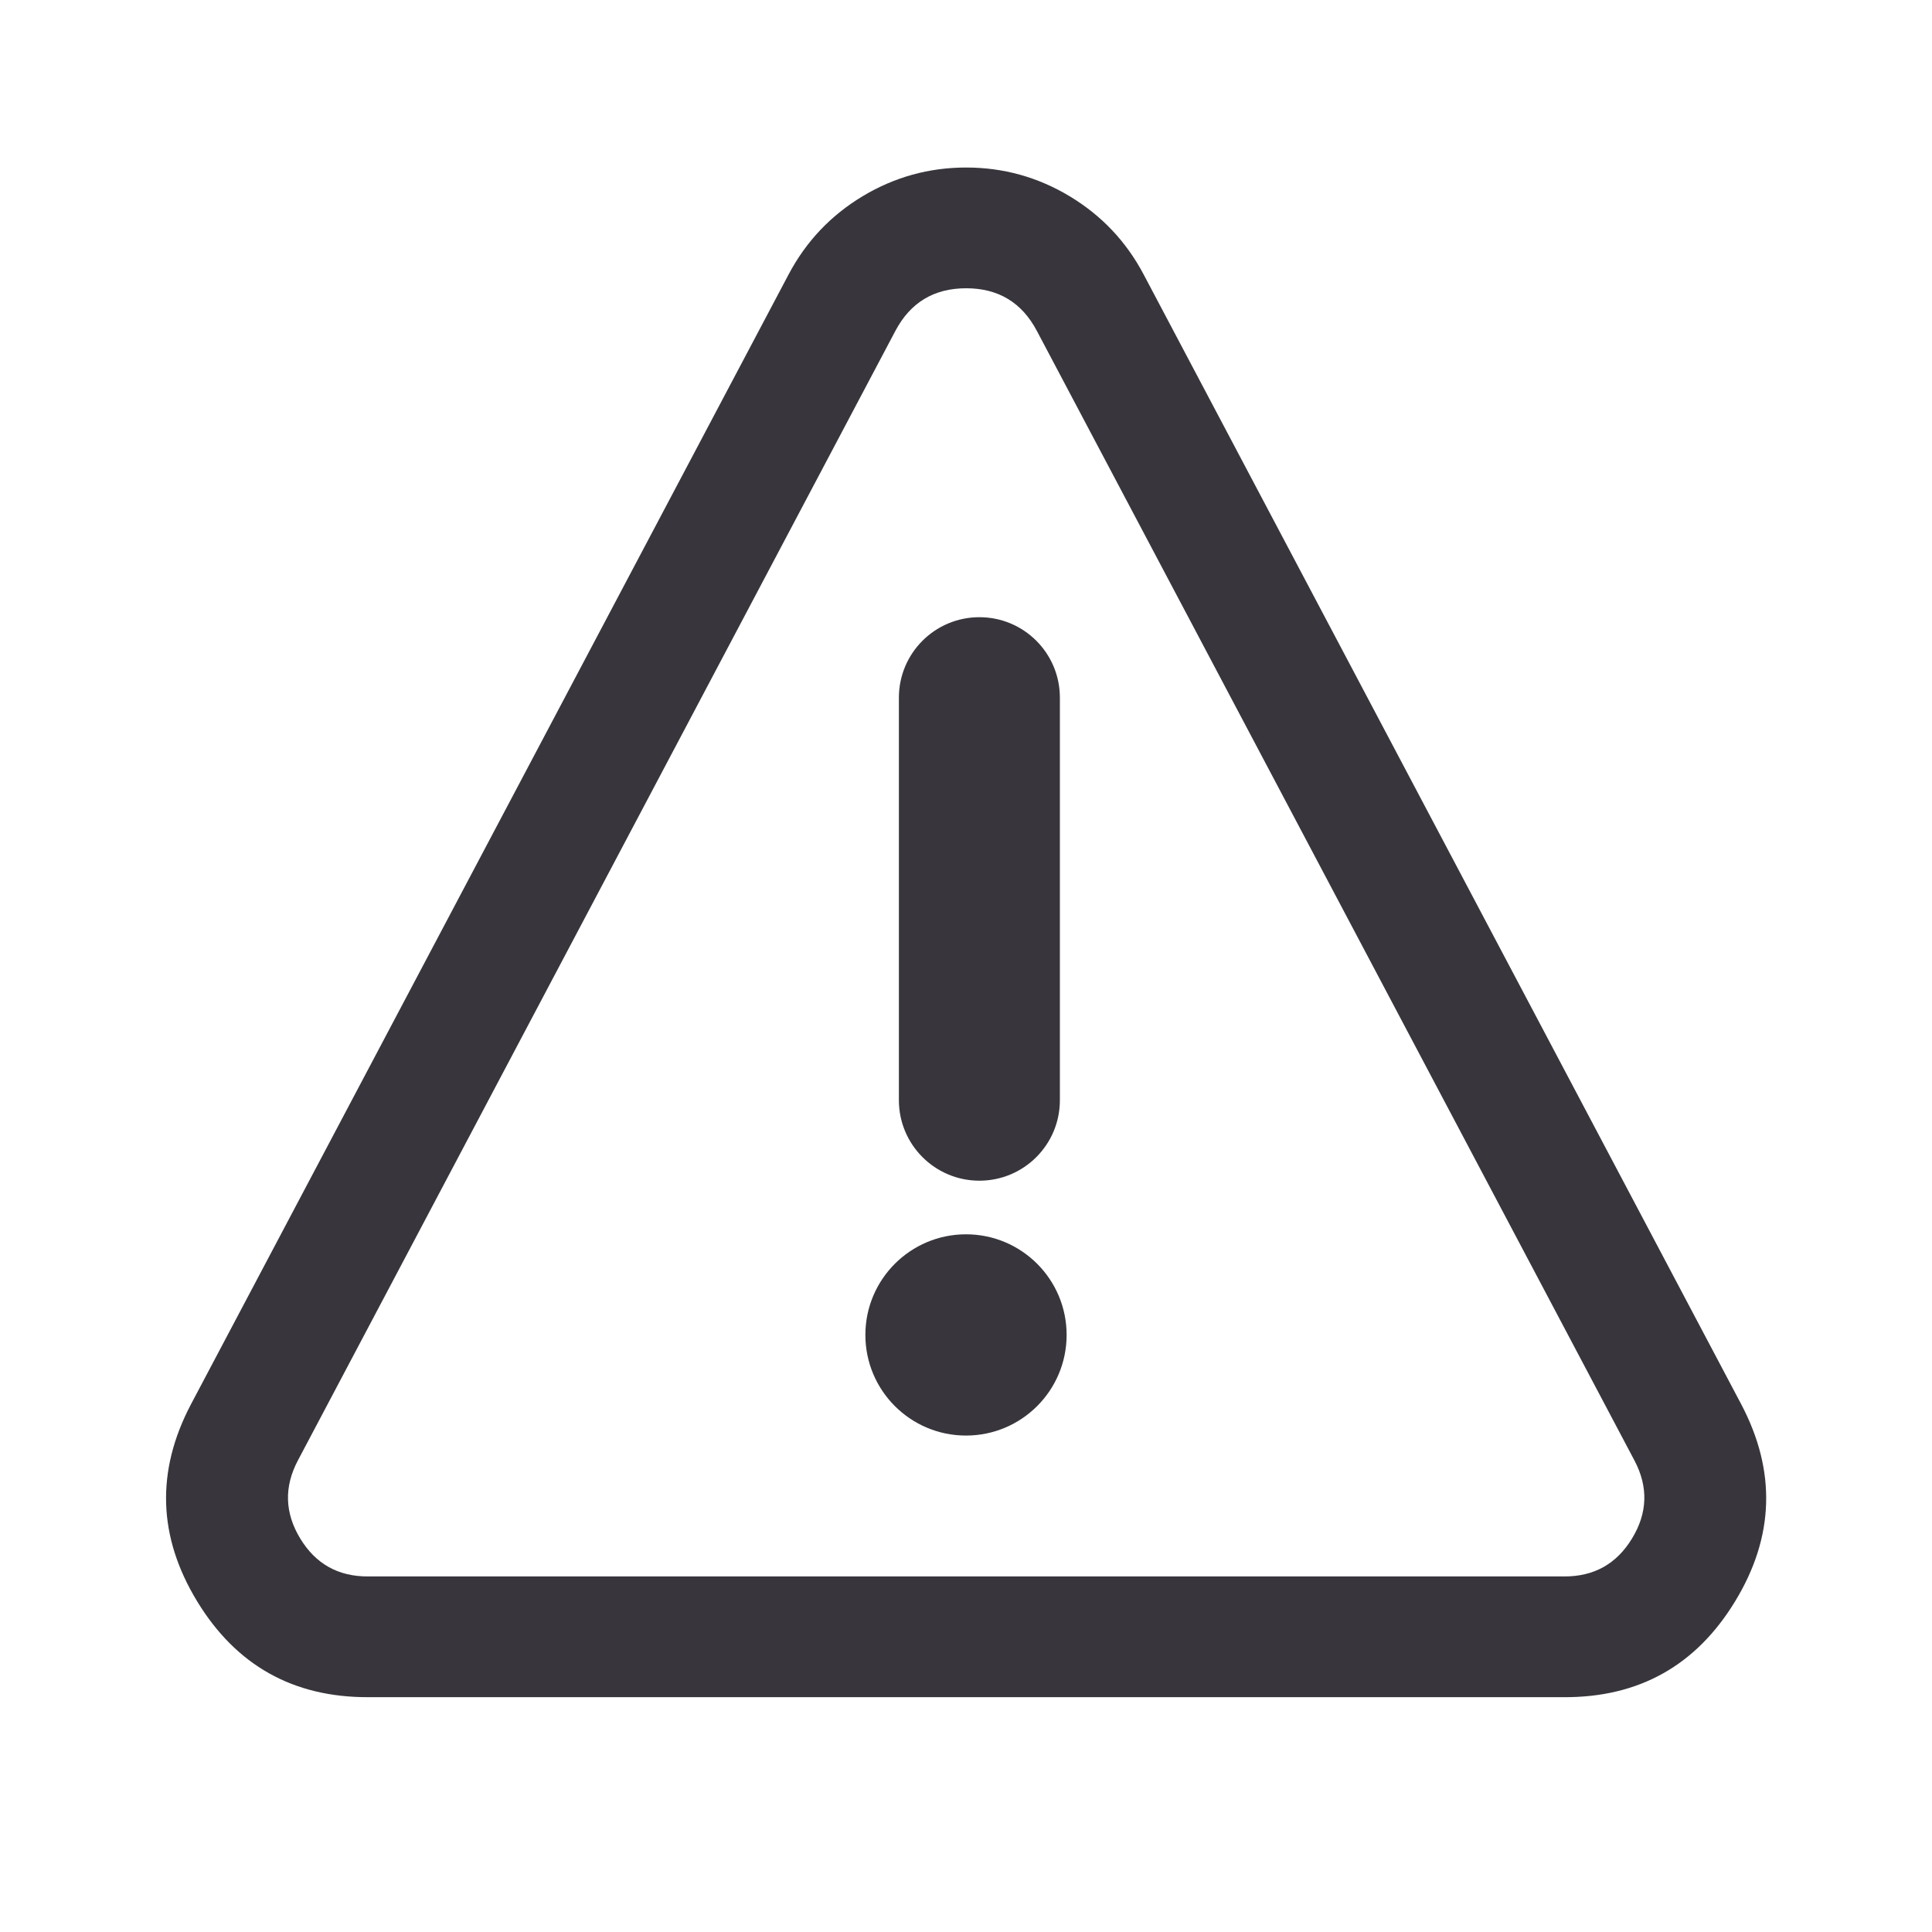
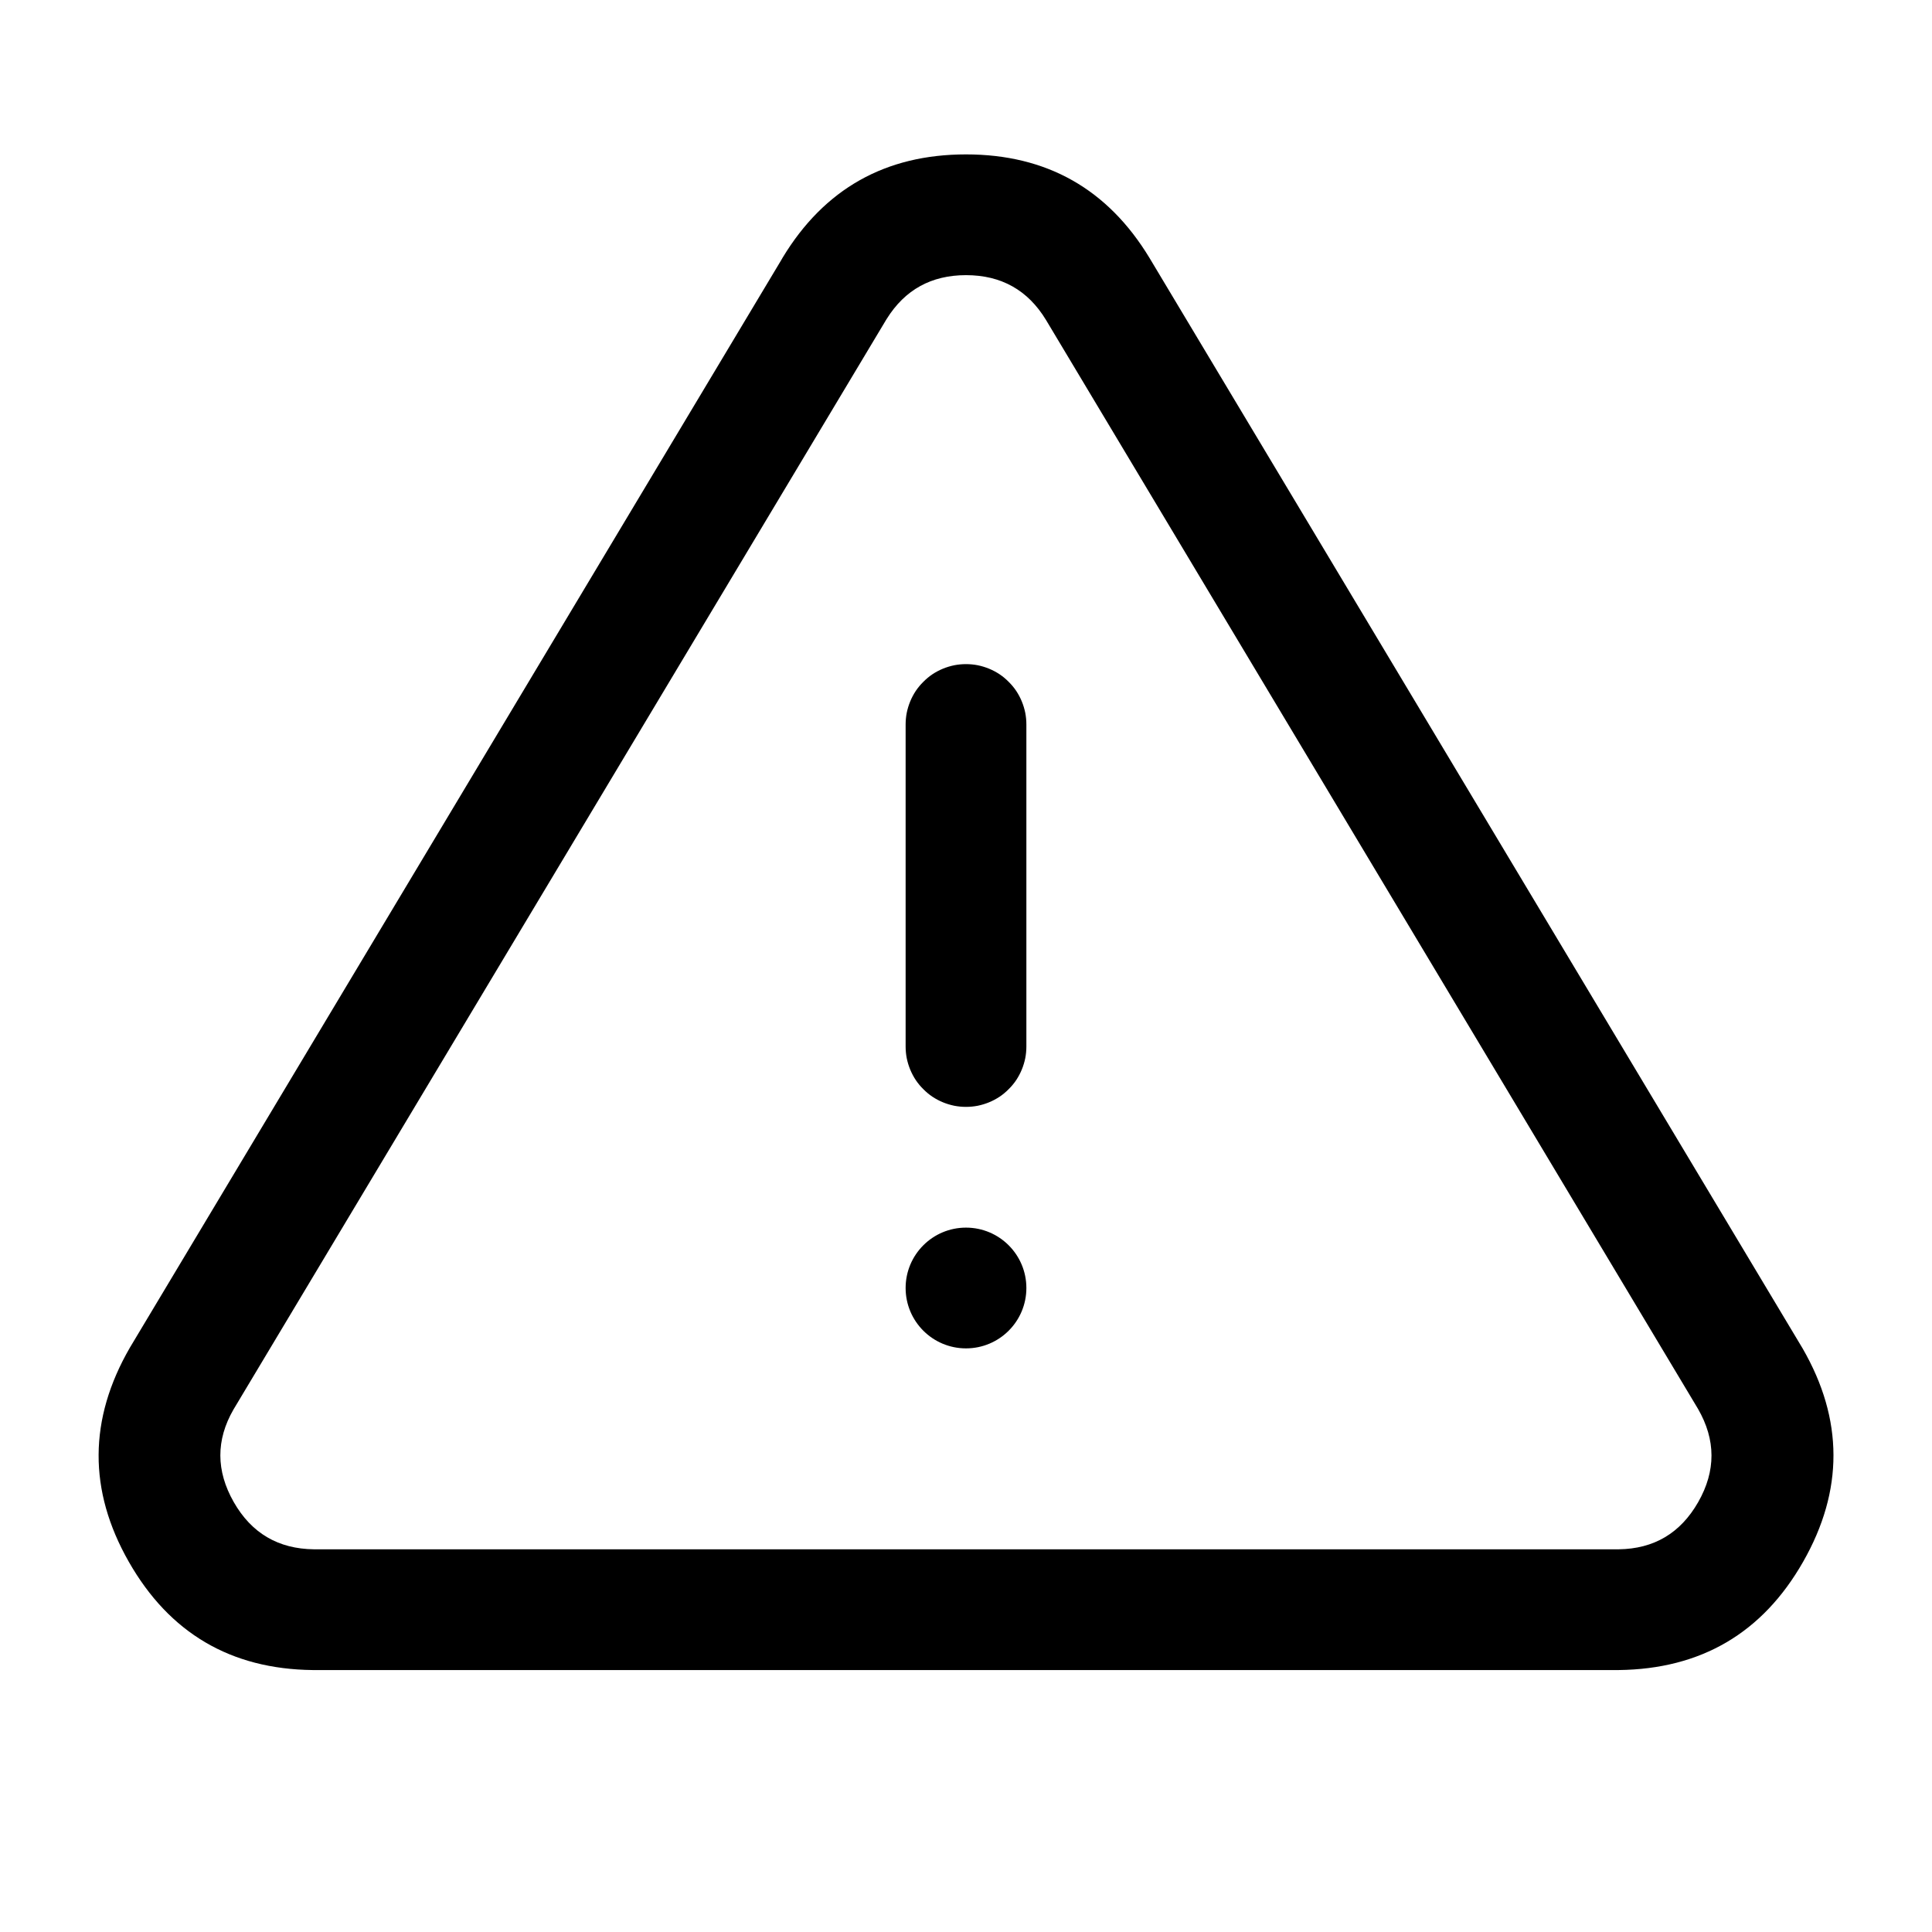
<svg xmlns="http://www.w3.org/2000/svg" fill="none" version="1.1" width="24" height="24" viewBox="0 0 24 24">
  <defs>
    <clipPath id="master_svg0_3253_04053">
      <rect x="0" y="0" width="24" height="24" rx="0" />
    </clipPath>
    <clipPath id="master_svg1_3253_04054">
      <rect x="0" y="0" width="24" height="24" rx="0" />
    </clipPath>
  </defs>
  <g clip-path="url(#master_svg0_3253_04053)">
    <g clip-path="url(#master_svg1_3253_04054)" />
    <g>
-       <path d="M4.58,21.083L4.577,21.083Q3.175,21.088,2.447,19.889Q1.718,18.688,2.372,17.445L9.797,3.408Q10.121,2.796,10.715,2.438Q11.309,2.081,12.002,2.081Q12.695,2.081,13.288,2.438Q13.882,2.796,14.206,3.408L21.63,17.444Q22.286,18.689,21.555,19.891Q20.825,21.092,19.419,21.083L4.58,21.083ZM4.577,19.583L19.428,19.583Q19.985,19.587,20.274,19.111Q20.563,18.636,20.305,18.145L12.88,4.11Q12.6,3.581,12.002,3.581Q11.403,3.581,11.123,4.11L3.7,18.143Q3.441,18.635,3.729,19.111Q4.017,19.586,4.573,19.583L4.577,19.583Z" fill-rule="evenodd" fill="#38363C" fill-opacity="1" />
-     </g>
-     <g transform="matrix(0,1,-1,0,20.83329,-5.499962)">
-       <path d="M14.167,7.667L19.167,7.667C19.719,7.667,20.167,8.114,20.167,8.667C20.167,9.219,19.719,9.667,19.167,9.667L14.167,9.667C13.614,9.667,13.167,9.219,13.167,8.667C13.167,8.114,13.614,7.667,14.167,7.667Z" fill-rule="evenodd" fill="#38363C" fill-opacity="1" />
+       <path d="M11.25,9Q11.25,8.926,11.264,8.854Q11.279,8.781,11.307,8.713Q11.335,8.645,11.376,8.583Q11.417,8.522,11.47,8.47Q11.522,8.417,11.583,8.376Q11.645,8.335,11.713,8.307Q11.781,8.279,11.854,8.264Q11.926,8.25,12,8.25Q12.074,8.25,12.146,8.264Q12.219,8.279,12.287,8.307Q12.355,8.335,12.417,8.376Q12.478,8.417,12.53,8.47Q12.583,8.522,12.624,8.583Q12.665,8.645,12.693,8.713Q12.721,8.781,12.736,8.854Q12.75,8.926,12.75,9L12.75,13Q12.75,13.074,12.736,13.146Q12.721,13.219,12.693,13.287Q12.665,13.355,12.624,13.417Q12.583,13.478,12.53,13.53Q12.478,13.583,12.417,13.624Q12.355,13.665,12.287,13.693Q12.219,13.721,12.146,13.736Q12.074,13.75,12,13.75Q11.926,13.75,11.854,13.736Q11.781,13.721,11.713,13.693Q11.645,13.665,11.583,13.624Q11.522,13.583,11.47,13.53Q11.417,13.478,11.376,13.417Q11.335,13.355,11.307,13.287Q11.279,13.219,11.264,13.146Q11.25,13.074,11.25,13L11.25,9Z" fill-rule="evenodd" fill="#000000" fill-opacity="1" style="mix-blend-mode:passthrough" />
    </g>
    <g>
-       <ellipse cx="12" cy="16.583" rx="1.25" ry="1.25" fill="#38363C" fill-opacity="1" />
+       <path d="M9.706,3.229Q9.713,3.215,9.722,3.201Q10.499,1.918,12,1.918Q13.501,1.918,14.28,3.205L22.393,16.751Q23.156,18.074,22.399,19.401Q21.643,20.728,20.107,20.746L3.885,20.746Q2.357,20.729,1.6,19.401Q0.843,18.073,1.614,16.74L9.706,3.229ZM11.016,3.96Q11.011,3.968,11.006,3.976L2.9,17.51Q2.573,18.078,2.903,18.658Q3.234,19.239,3.901,19.246L20.107,19.246Q20.766,19.238,21.096,18.659Q21.427,18.079,21.093,17.501L12.994,3.975Q12.656,3.418,12,3.418Q11.355,3.418,11.016,3.96Z" fill-rule="evenodd" fill="#000000" fill-opacity="1" style="mix-blend-mode:passthrough" />
+     </g>
+     <g>
+       <ellipse cx="12" cy="16" rx="0.75" ry="0.75" fill="#000000" fill-opacity="1" />
    </g>
  </g>
</svg>
